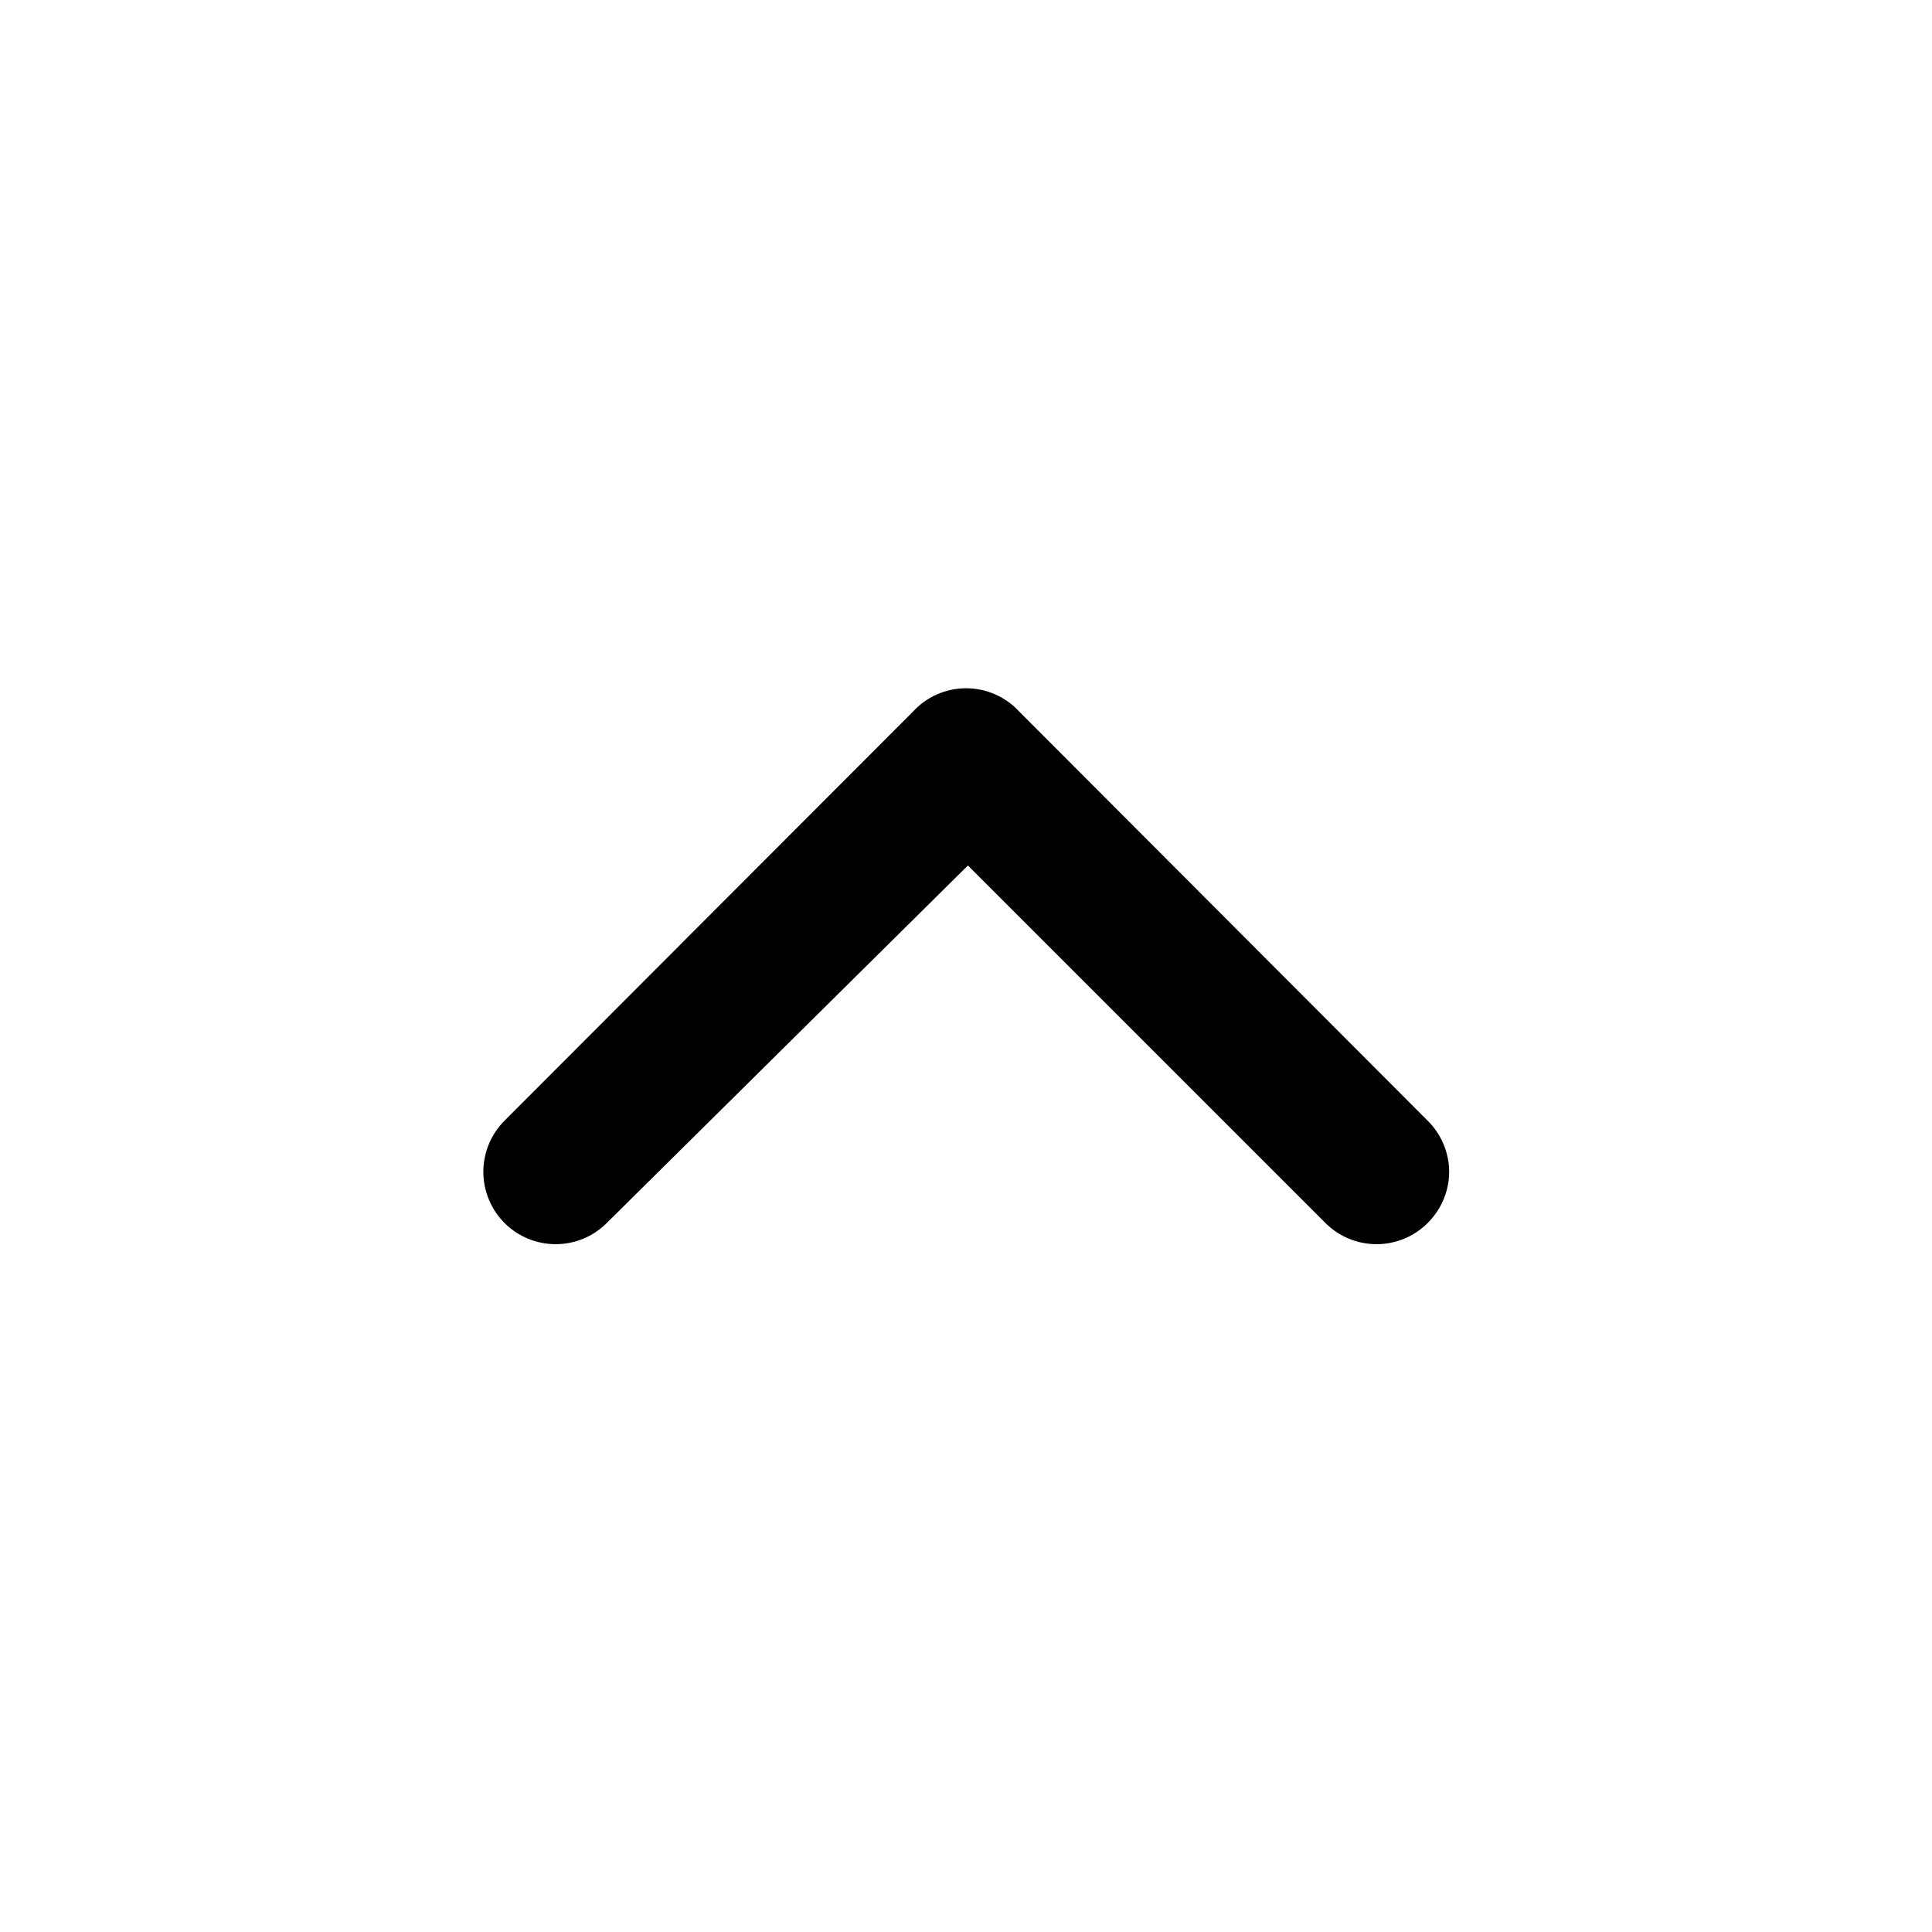
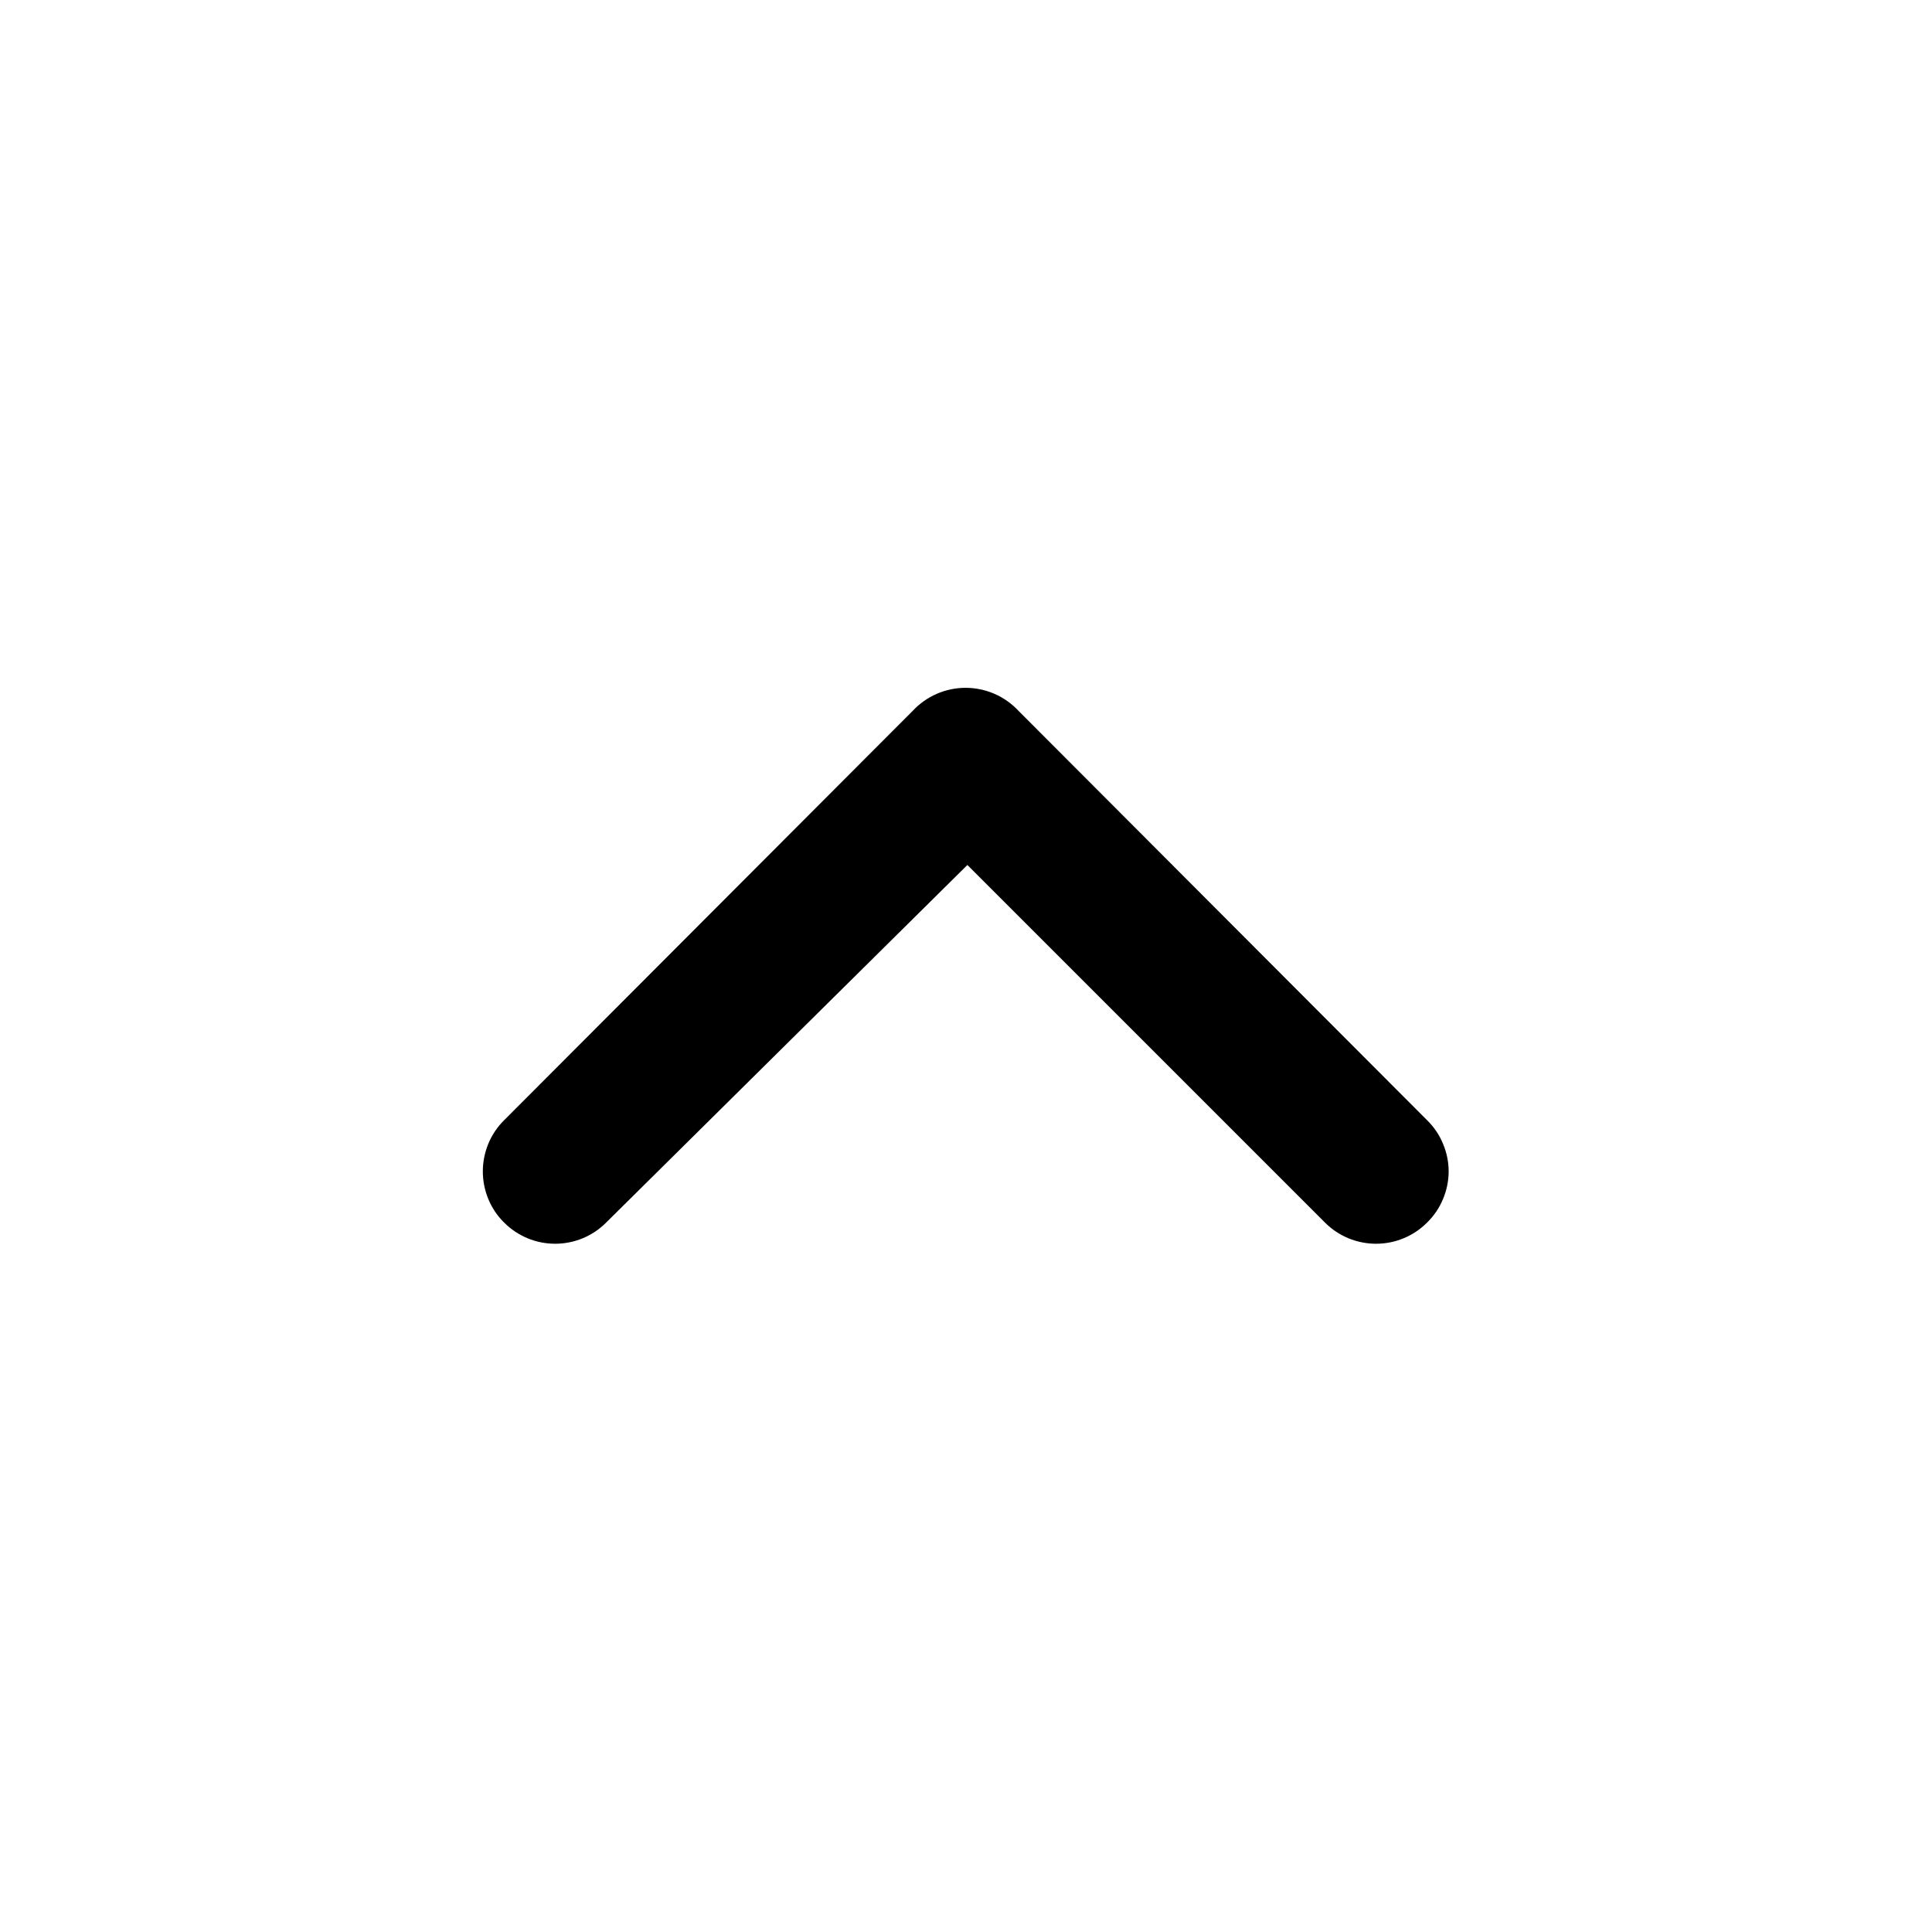
<svg xmlns="http://www.w3.org/2000/svg" viewBox="-1.13 -1.12 22.28 22.28" fill="none">
-   <path d="M9.399 7.086L4.69 11.802C4.612 11.88 4.55 11.972 4.508 12.073C4.466 12.175 4.444 12.284 4.444 12.394C4.444 12.504 4.466 12.613 4.508 12.714C4.55 12.816 4.612 12.908 4.69 12.986C4.847 13.141 5.058 13.228 5.278 13.228C5.498 13.228 5.709 13.141 5.865 12.986L10.032 8.861L14.157 12.986C14.313 13.141 14.524 13.228 14.745 13.228C14.965 13.228 15.176 13.141 15.332 12.986C15.411 12.908 15.473 12.816 15.516 12.715C15.559 12.613 15.582 12.504 15.582 12.394C15.582 12.284 15.559 12.175 15.516 12.073C15.473 11.971 15.411 11.879 15.332 11.802L10.624 7.086C10.546 7.001 10.451 6.933 10.345 6.887C10.24 6.841 10.126 6.817 10.011 6.817C9.896 6.817 9.782 6.841 9.677 6.887C9.571 6.933 9.477 7.001 9.399 7.086Z" fill="currentColor" />
+   <g transform="rotate(180 10.01 10.02)">
+     <path d="M10.627 12.96L15.335 8.243C15.414 8.165 15.476 8.073 15.518 7.972C15.56 7.87 15.582 7.761 15.582 7.651C15.582 7.541 15.56 7.432 15.518 7.331C15.476 7.229 15.414 7.137 15.335 7.06C15.179 6.904 14.968 6.817 14.748 6.817C14.528 6.817 14.317 6.904 14.161 7.06L9.994 11.185L5.869 7.06C5.713 6.904 5.502 6.817 5.281 6.817C5.061 6.817 4.85 6.904 4.694 7.06C4.615 7.137 4.552 7.229 4.51 7.33C4.467 7.432 4.444 7.541 4.444 7.651C4.444 7.762 4.467 7.871 4.51 7.972C4.552 8.074 4.615 8.166 4.694 8.243L9.402 12.96C9.48 13.044 9.575 13.112 9.68 13.158C9.786 13.204 9.9 13.228 10.015 13.228C10.13 13.228 10.244 13.204 10.349 13.158C10.454 13.112 10.549 13.044 10.627 12.96V12.96Z" fill="currentColor" />
+   </g>
</svg>
